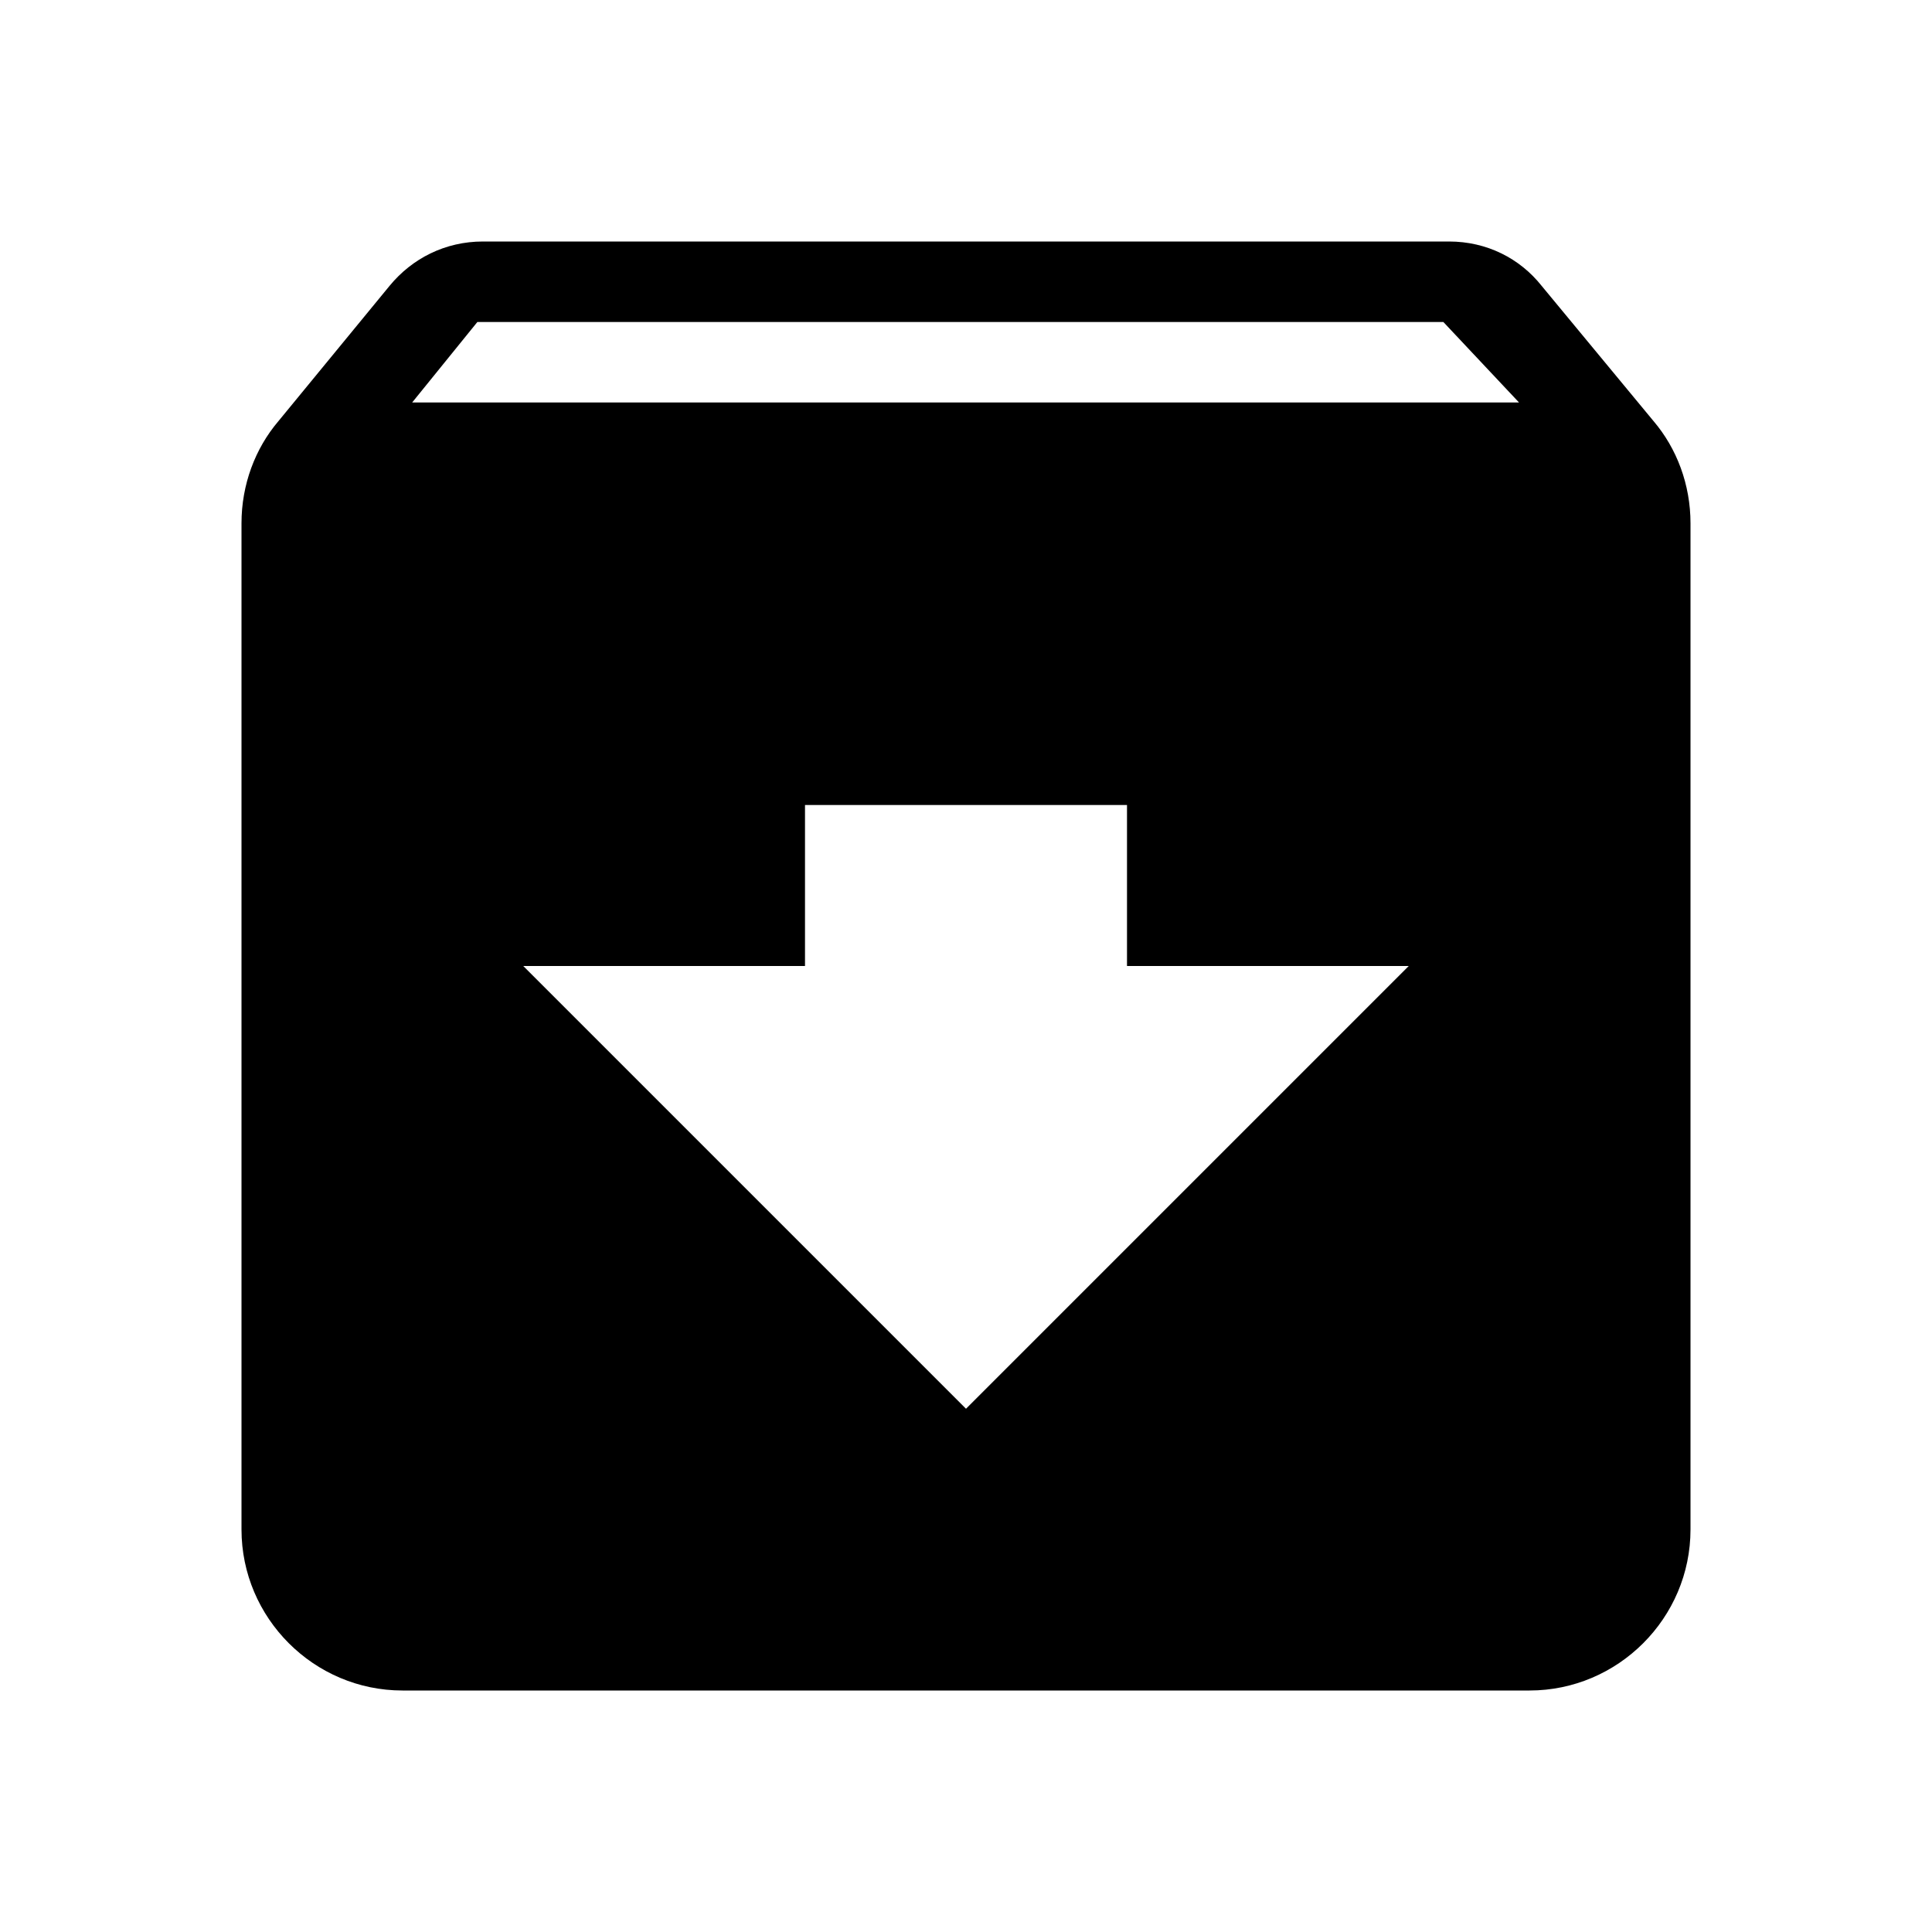
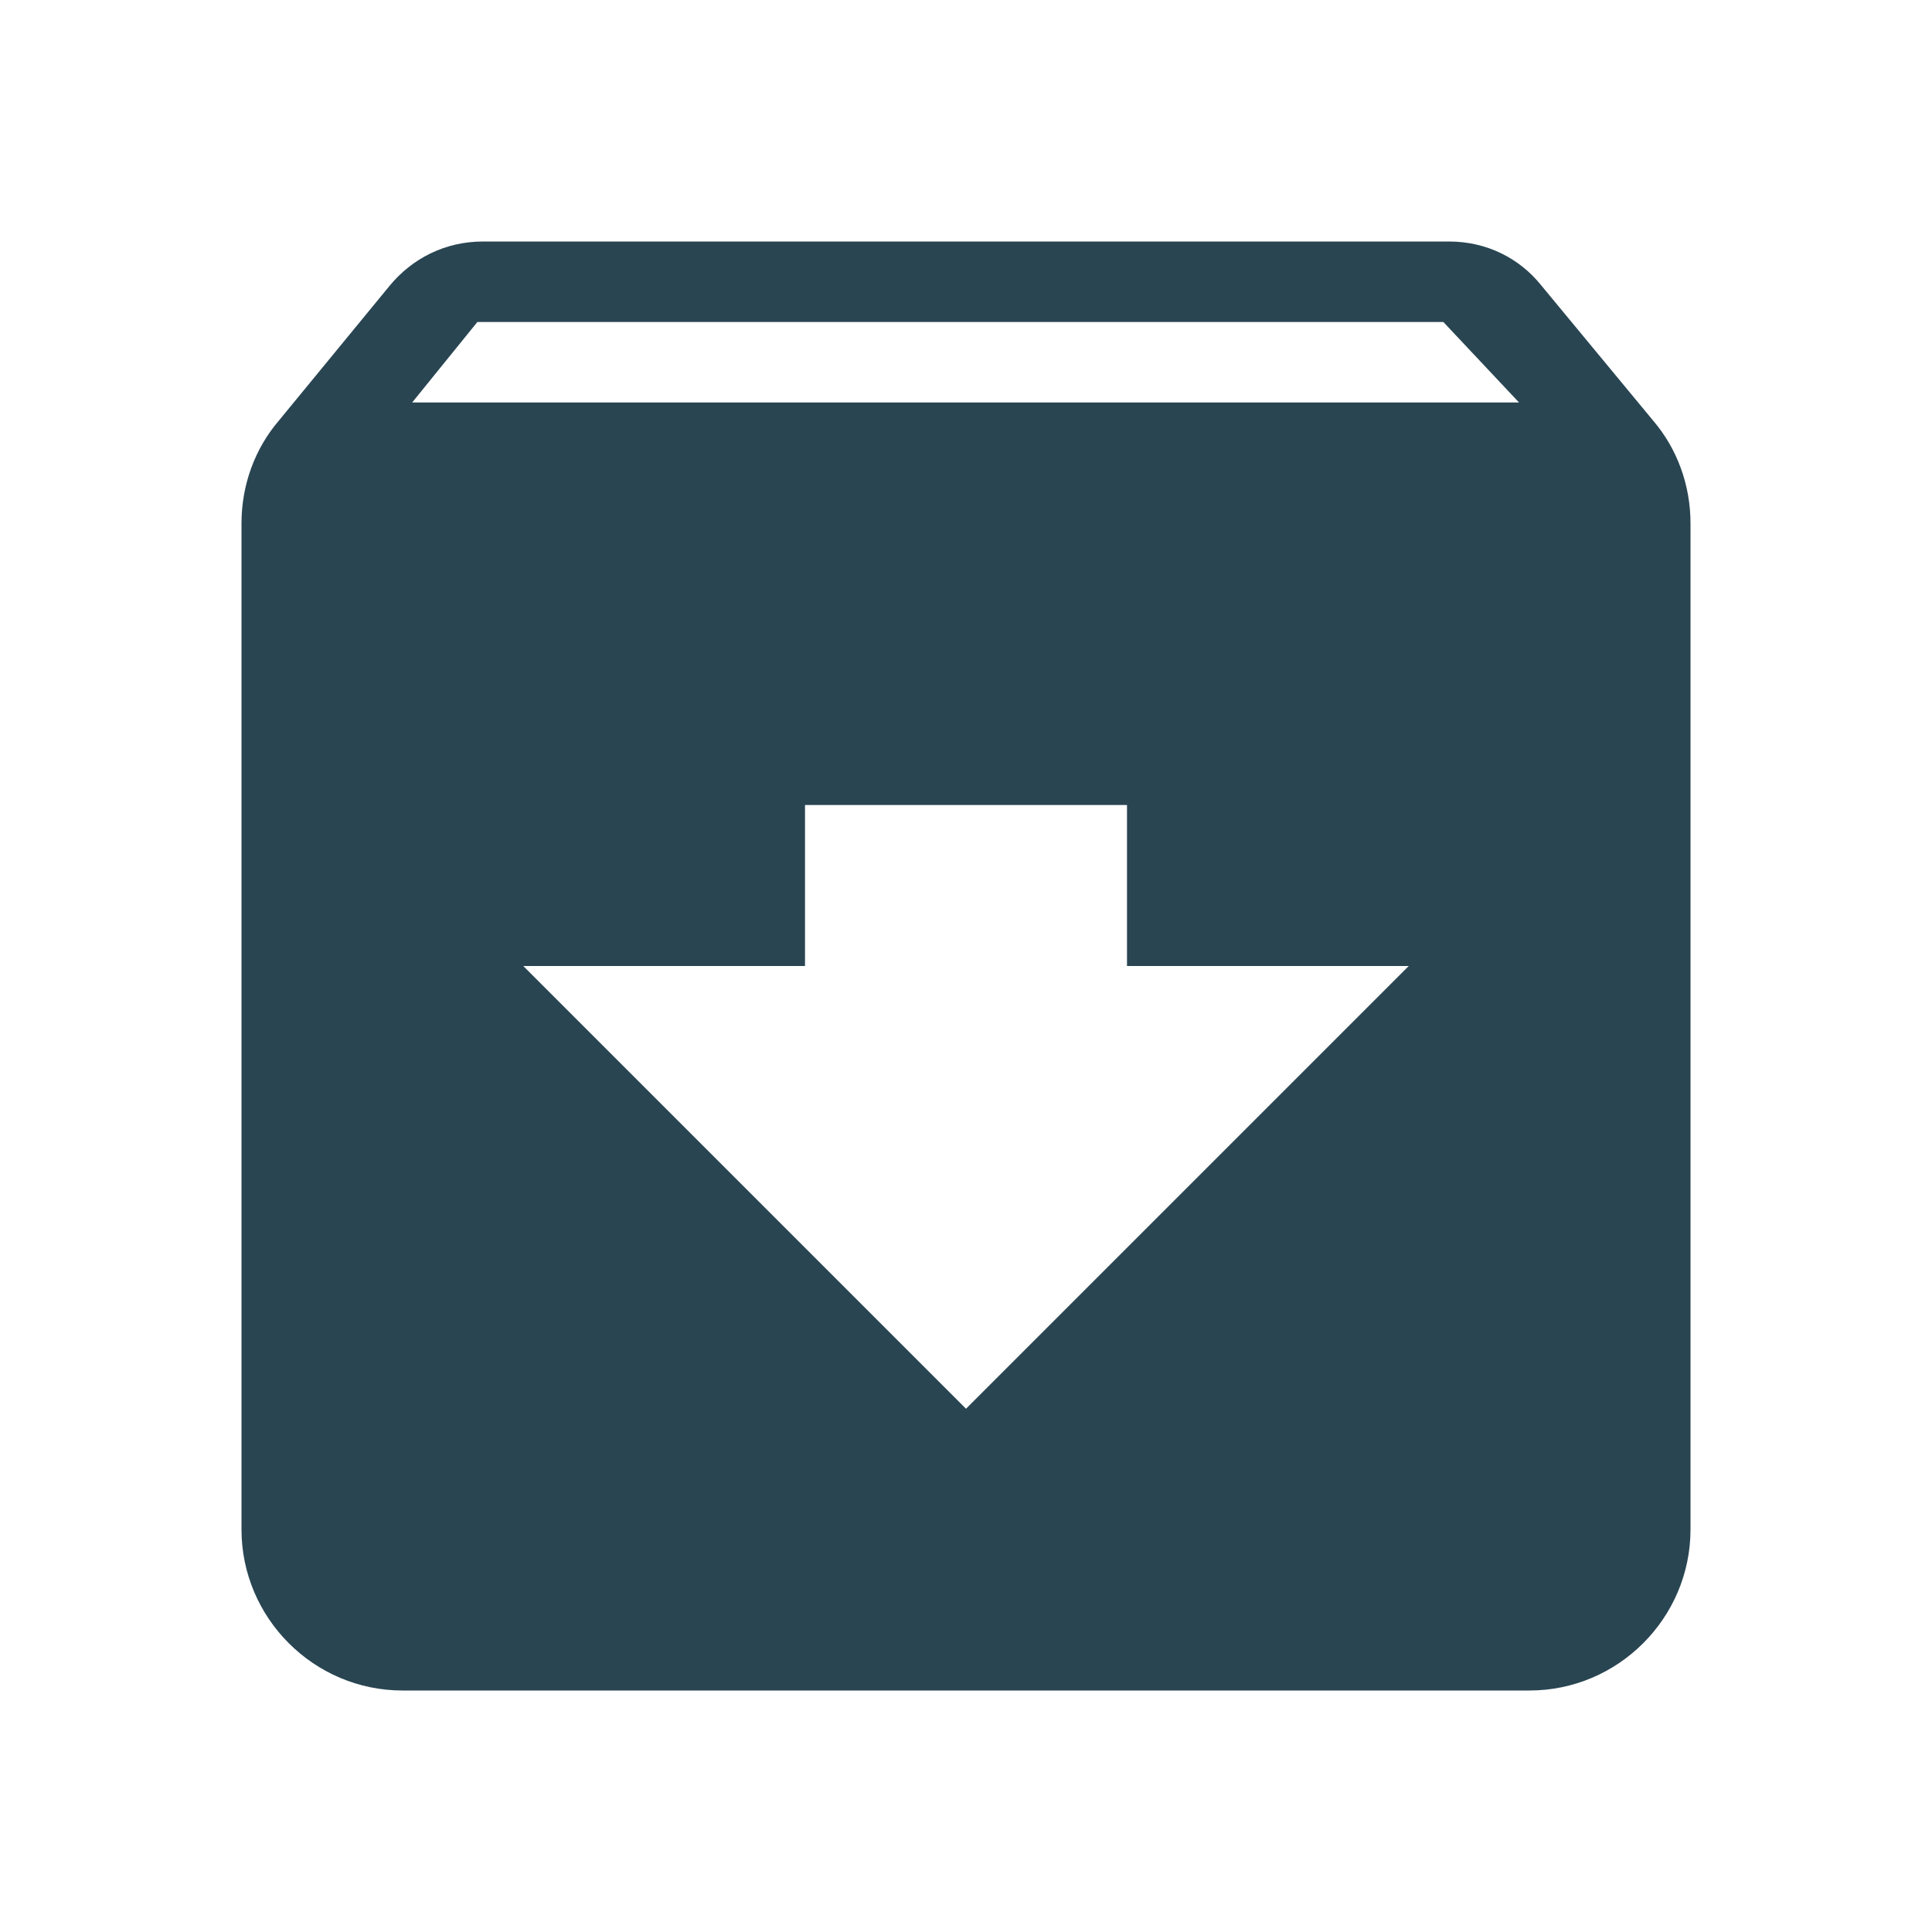
- <svg xmlns="http://www.w3.org/2000/svg" width="24" height="24" viewBox="0 0 24 24">
-   <path d="M20.54 5.23l-1.39-1.68C18.88 3.21 18.47 3 18 3H6c-.47 0-.88.21-1.16.55L3.46 5.23C3.17 5.57 3 6.02 3 6.5V19c0 1.1.9 2 2 2h14c1.1 0 2-.9 2-2V6.5c0-.48-.17-.93-.46-1.27zM12 17.5L6.5 12H10v-2h4v2h3.5L12 17.5zM5.12 5l.81-1h12l.94 1H5.12z" />
-   <path d="M0 0h24v24H0z" fill="none" />
+ <svg xmlns="http://www.w3.org/2000/svg" width="24" height="24" viewBox="0 0 24 24" version="1.1" id="svg6">
+   <defs id="defs10" />
+   <path d="M20.54 5.23l-1.39-1.68C18.88 3.21 18.47 3 18 3H6c-.47 0-.88.21-1.16.55L3.46 5.23C3.17 5.57 3 6.02 3 6.5V19c0 1.1.9 2 2 2h14c1.1 0 2-.9 2-2V6.5c0-.48-.17-.93-.46-1.27zM12 17.5L6.5 12H10v-2h4v2h3.5L12 17.5zM5.12 5l.81-1h12l.94 1H5.12z" id="path2" style="fill:#294552;fill-opacity:1" />
+   <path d="M0 0h24v24H0z" fill="none" id="path4" />
</svg>
